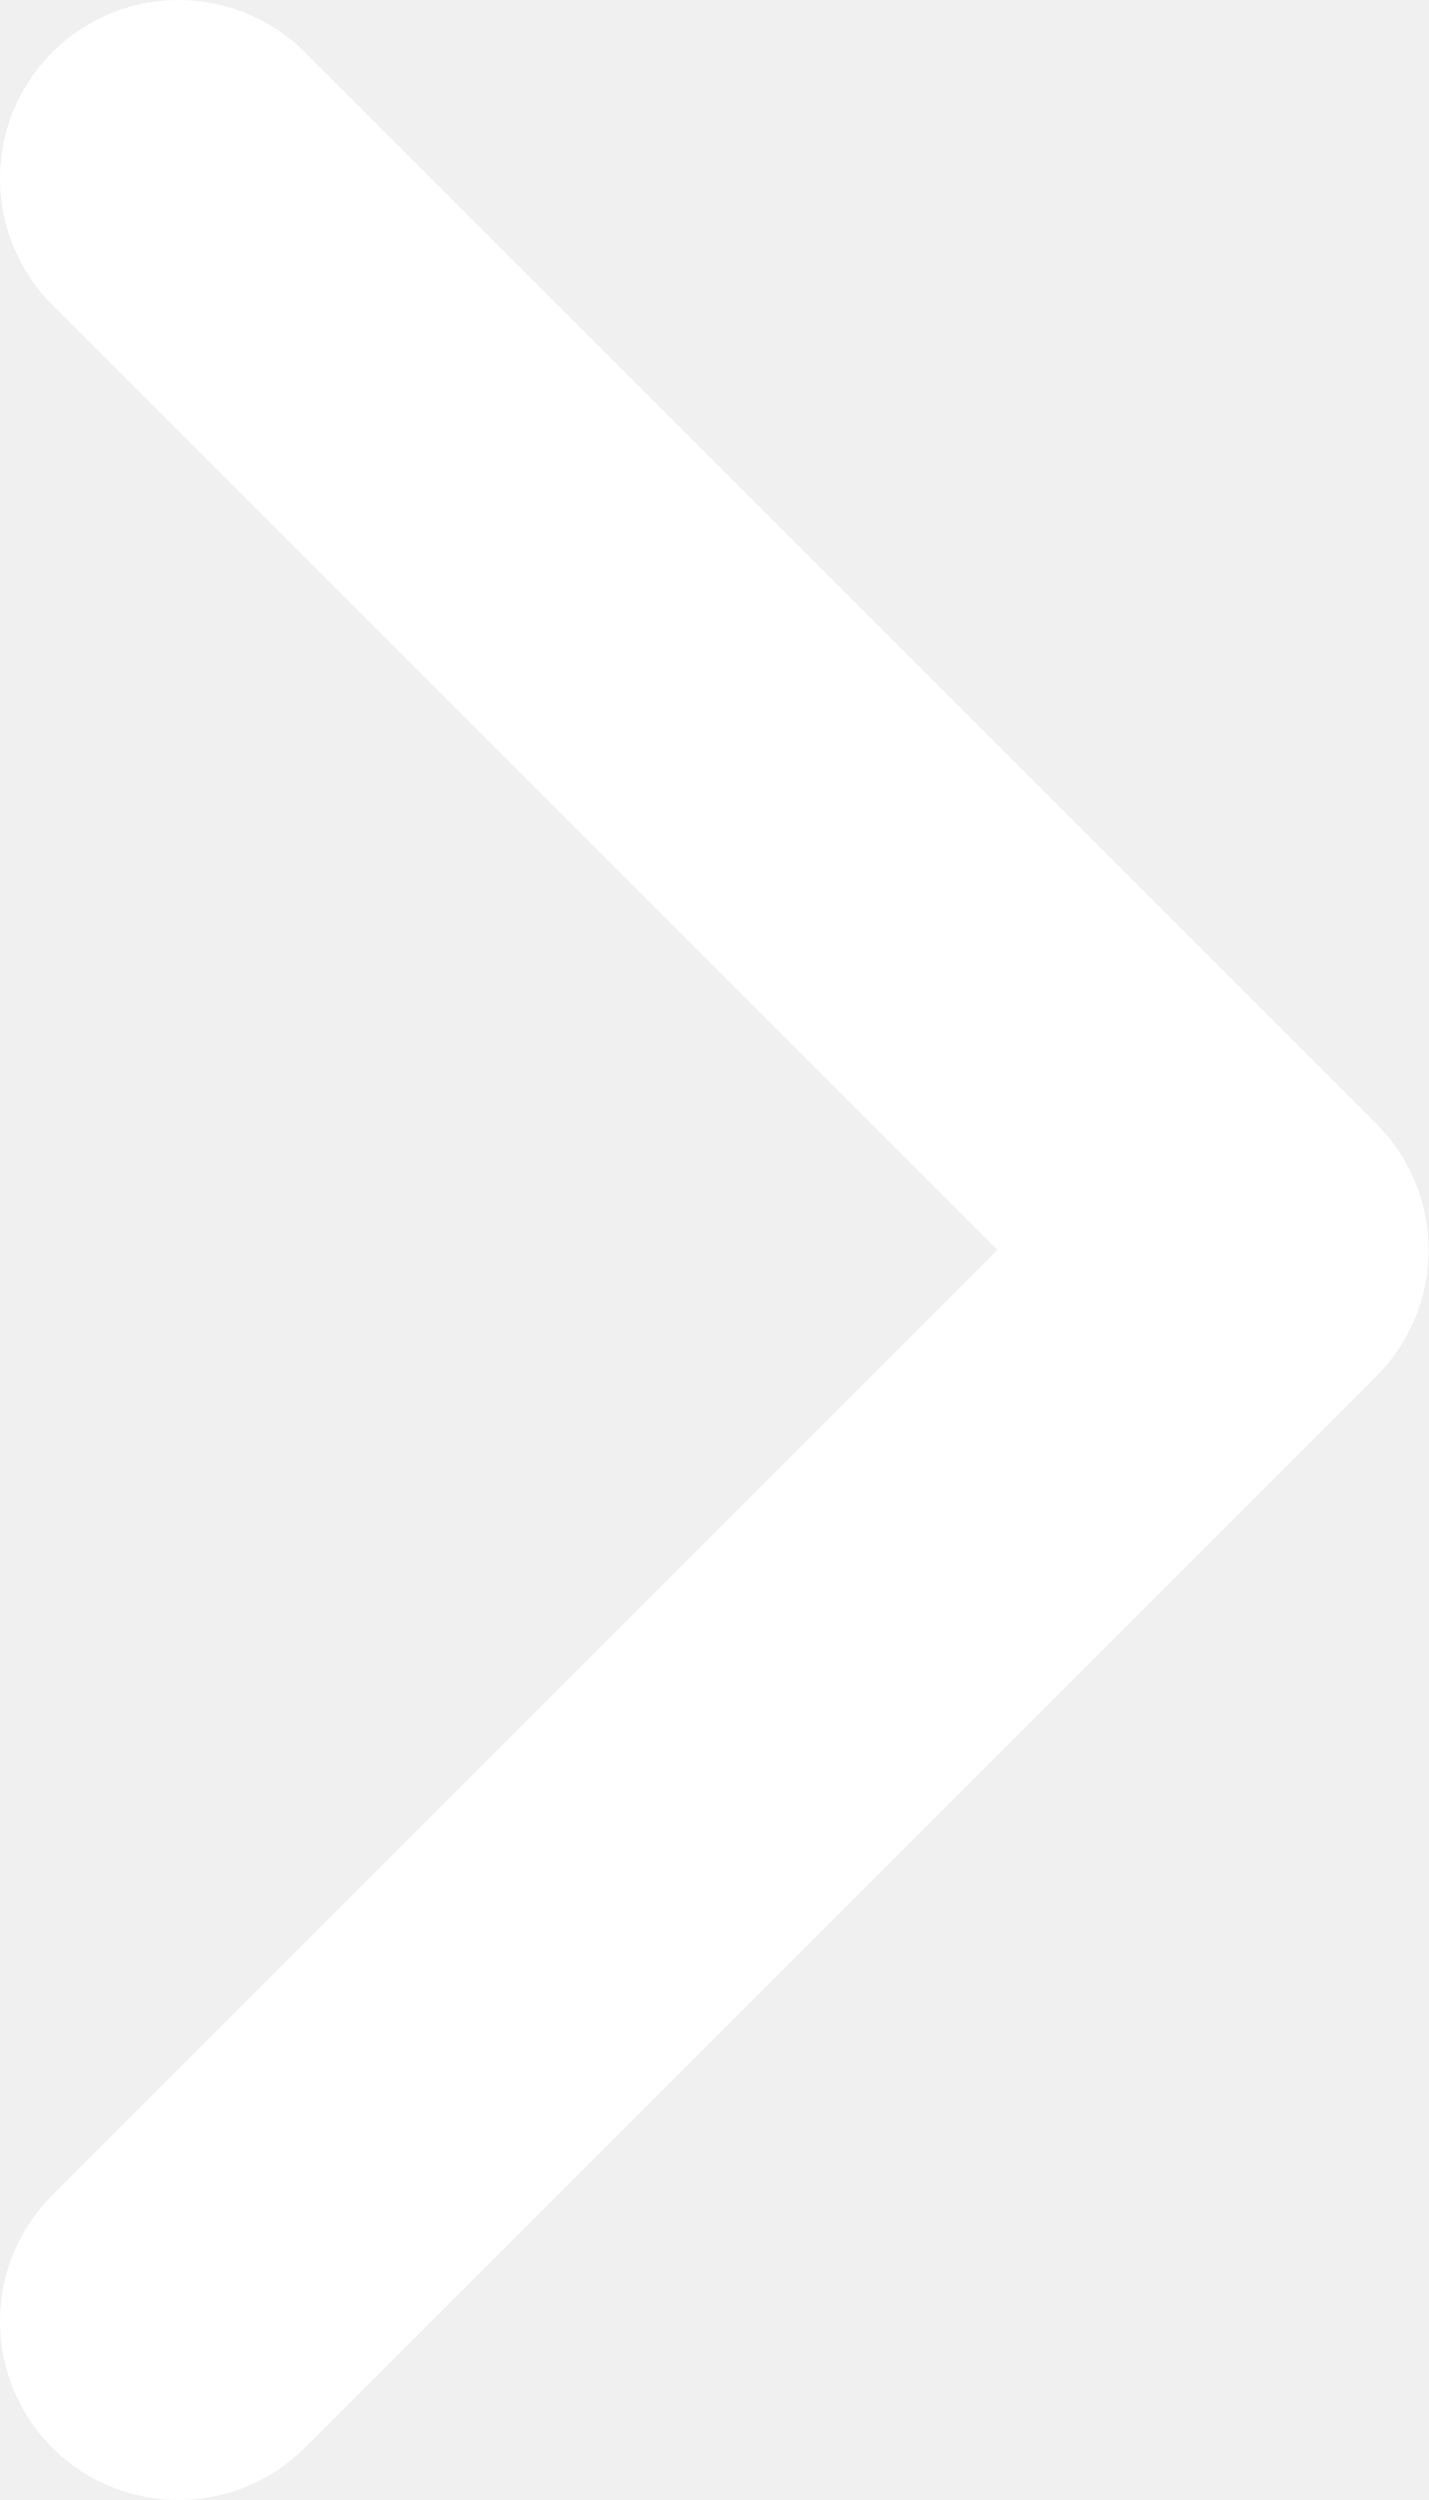
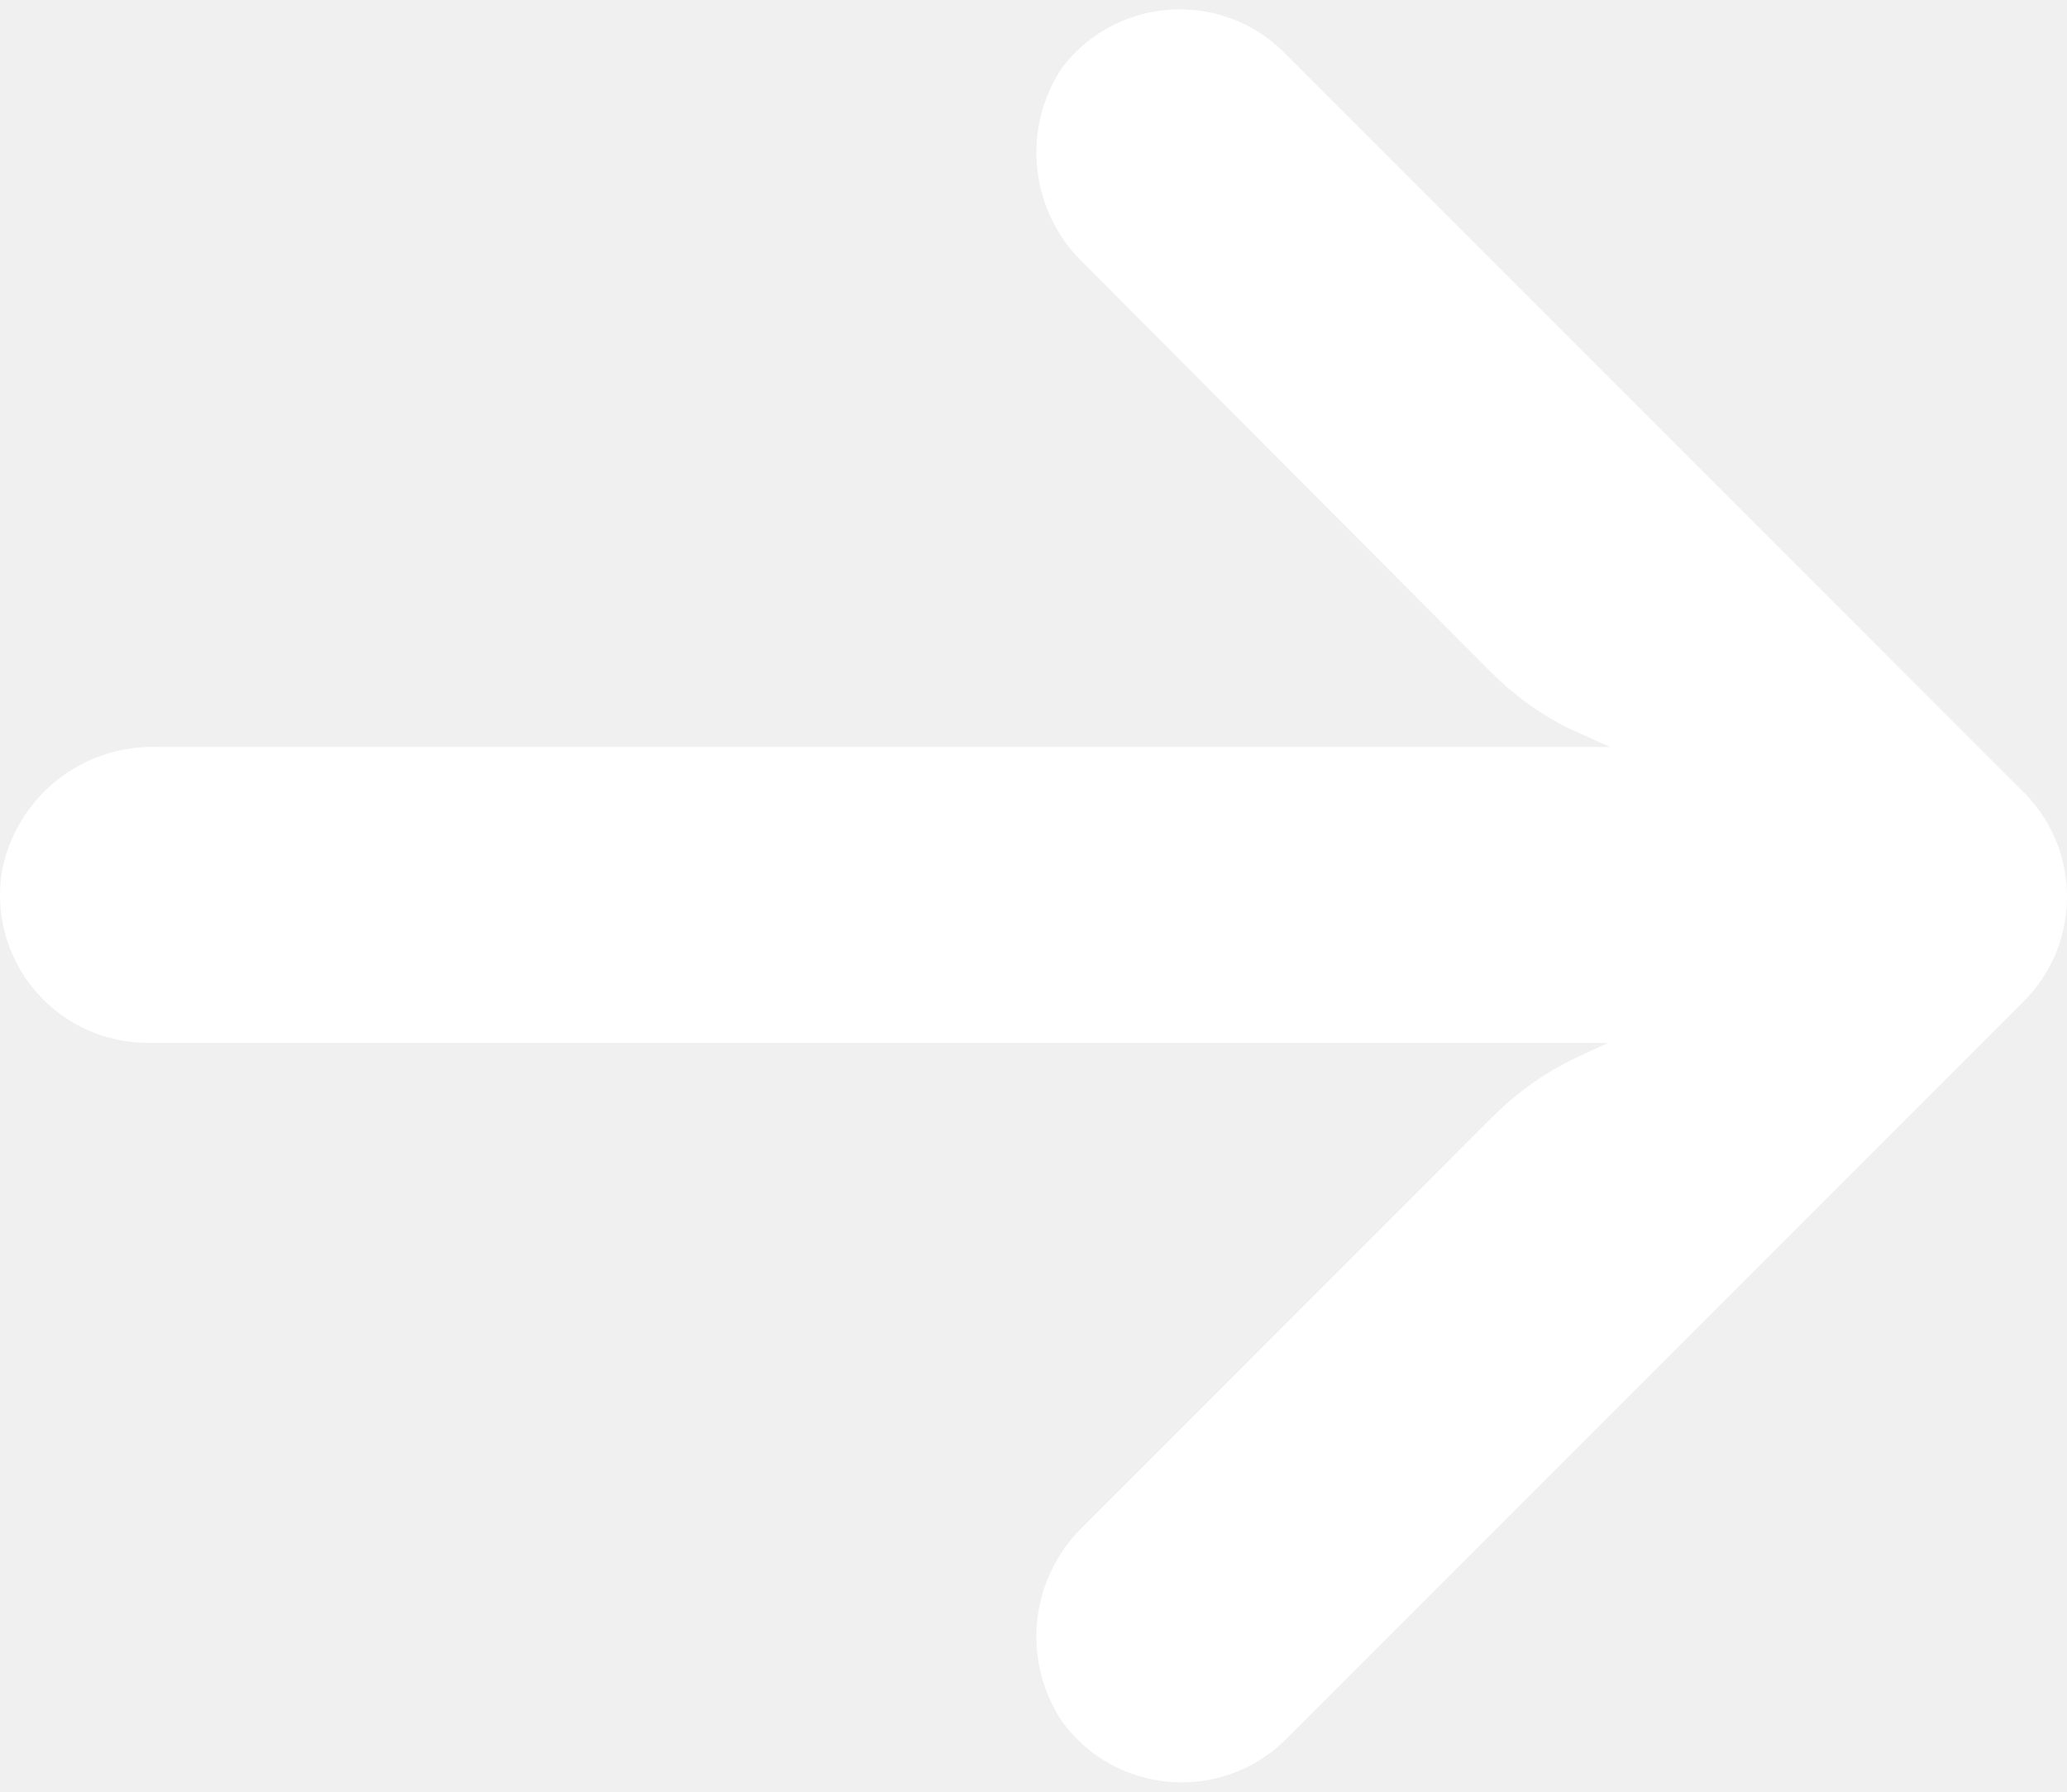
- <svg xmlns="http://www.w3.org/2000/svg" width="8" height="14" viewBox="0 0 8 14" fill="none">
-   <path d="M1 13L7 7L1 1" stroke="white" stroke-width="2" stroke-linecap="round" stroke-linejoin="round" />
+ <svg xmlns="http://www.w3.org/2000/svg" width="15" height="13" viewBox="0 0 15 13" fill="none">
+   <path d="M0.902 7.553C0.963 7.563 1.025 7.567 1.087 7.567L11.669 7.567L11.439 7.674C11.213 7.781 11.008 7.926 10.832 8.103L7.865 11.071C7.474 11.444 7.408 12.044 7.709 12.493C8.059 12.971 8.731 13.075 9.209 12.725C9.248 12.696 9.285 12.666 9.319 12.632L14.685 7.266C15.105 6.847 15.105 6.168 14.686 5.748C14.686 5.748 14.685 5.748 14.685 5.748L9.319 0.381C8.899 -0.037 8.22 -0.036 7.801 0.383C7.768 0.416 7.738 0.452 7.709 0.489C7.408 0.937 7.474 1.538 7.865 1.911L10.827 4.884C10.984 5.041 11.165 5.173 11.364 5.275L11.685 5.42L1.146 5.42C0.598 5.4 0.117 5.783 0.014 6.322C-0.081 6.907 0.316 7.458 0.902 7.553Z" fill="white" />
</svg>
